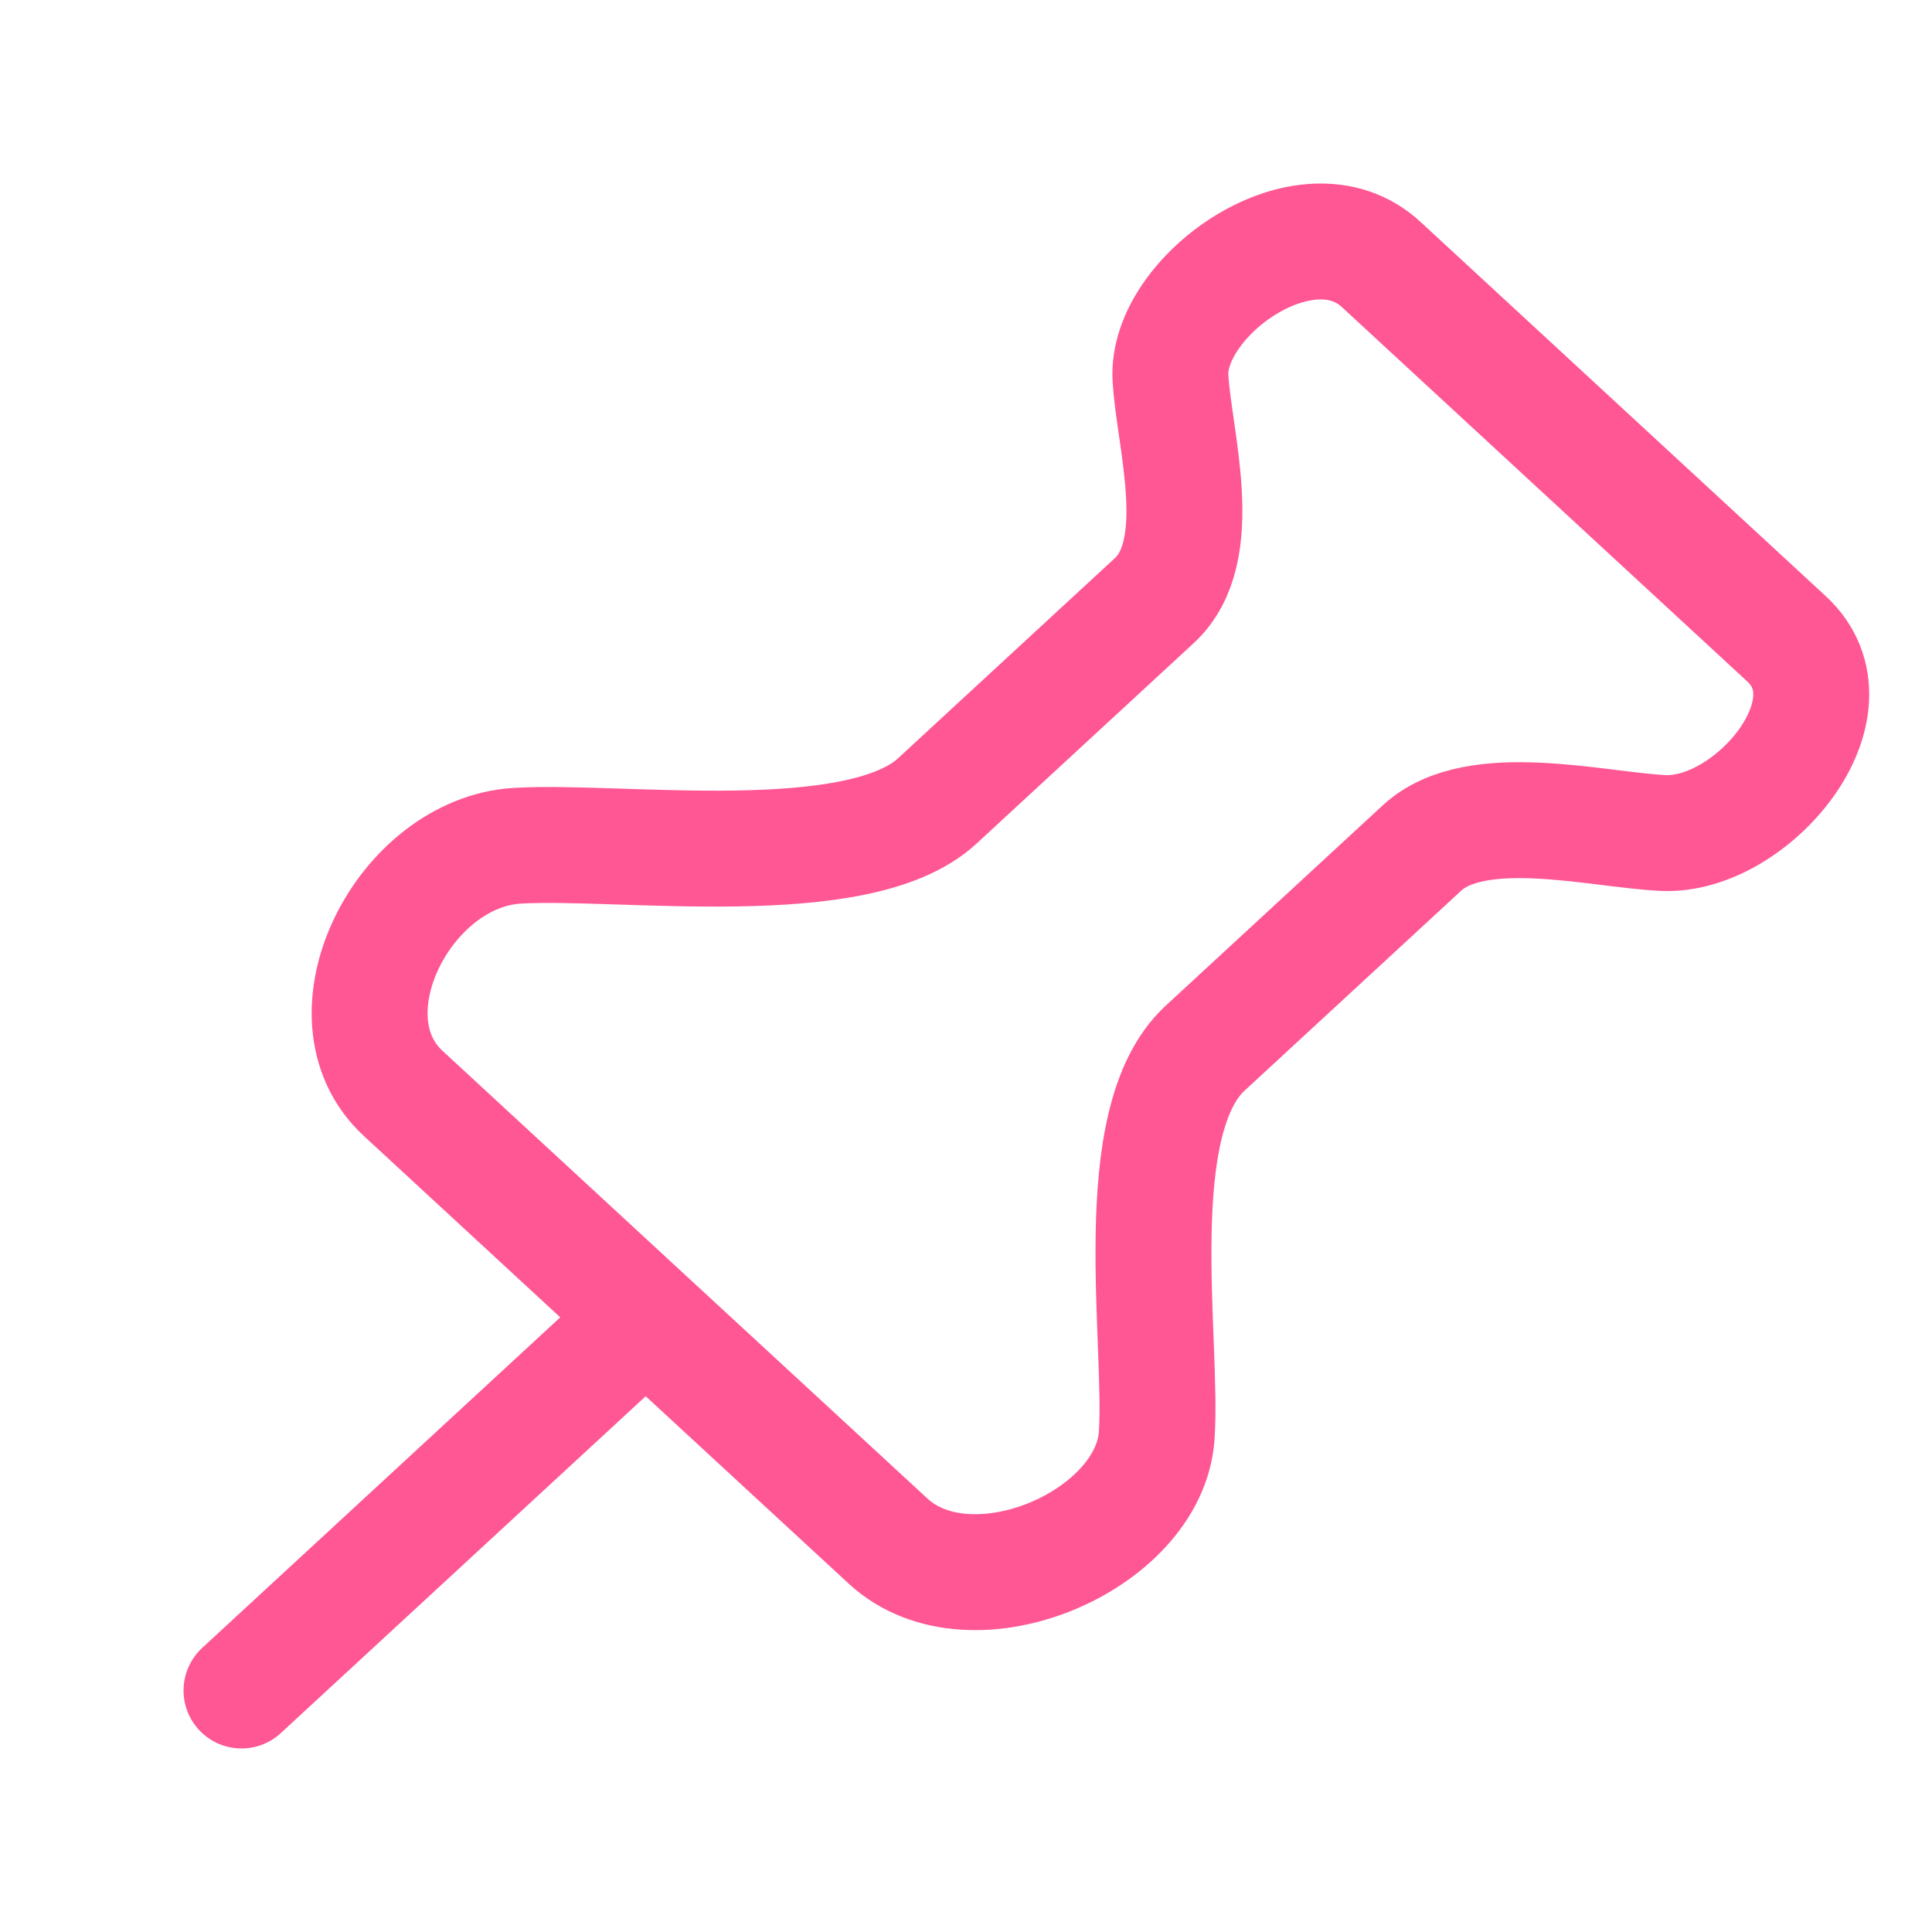
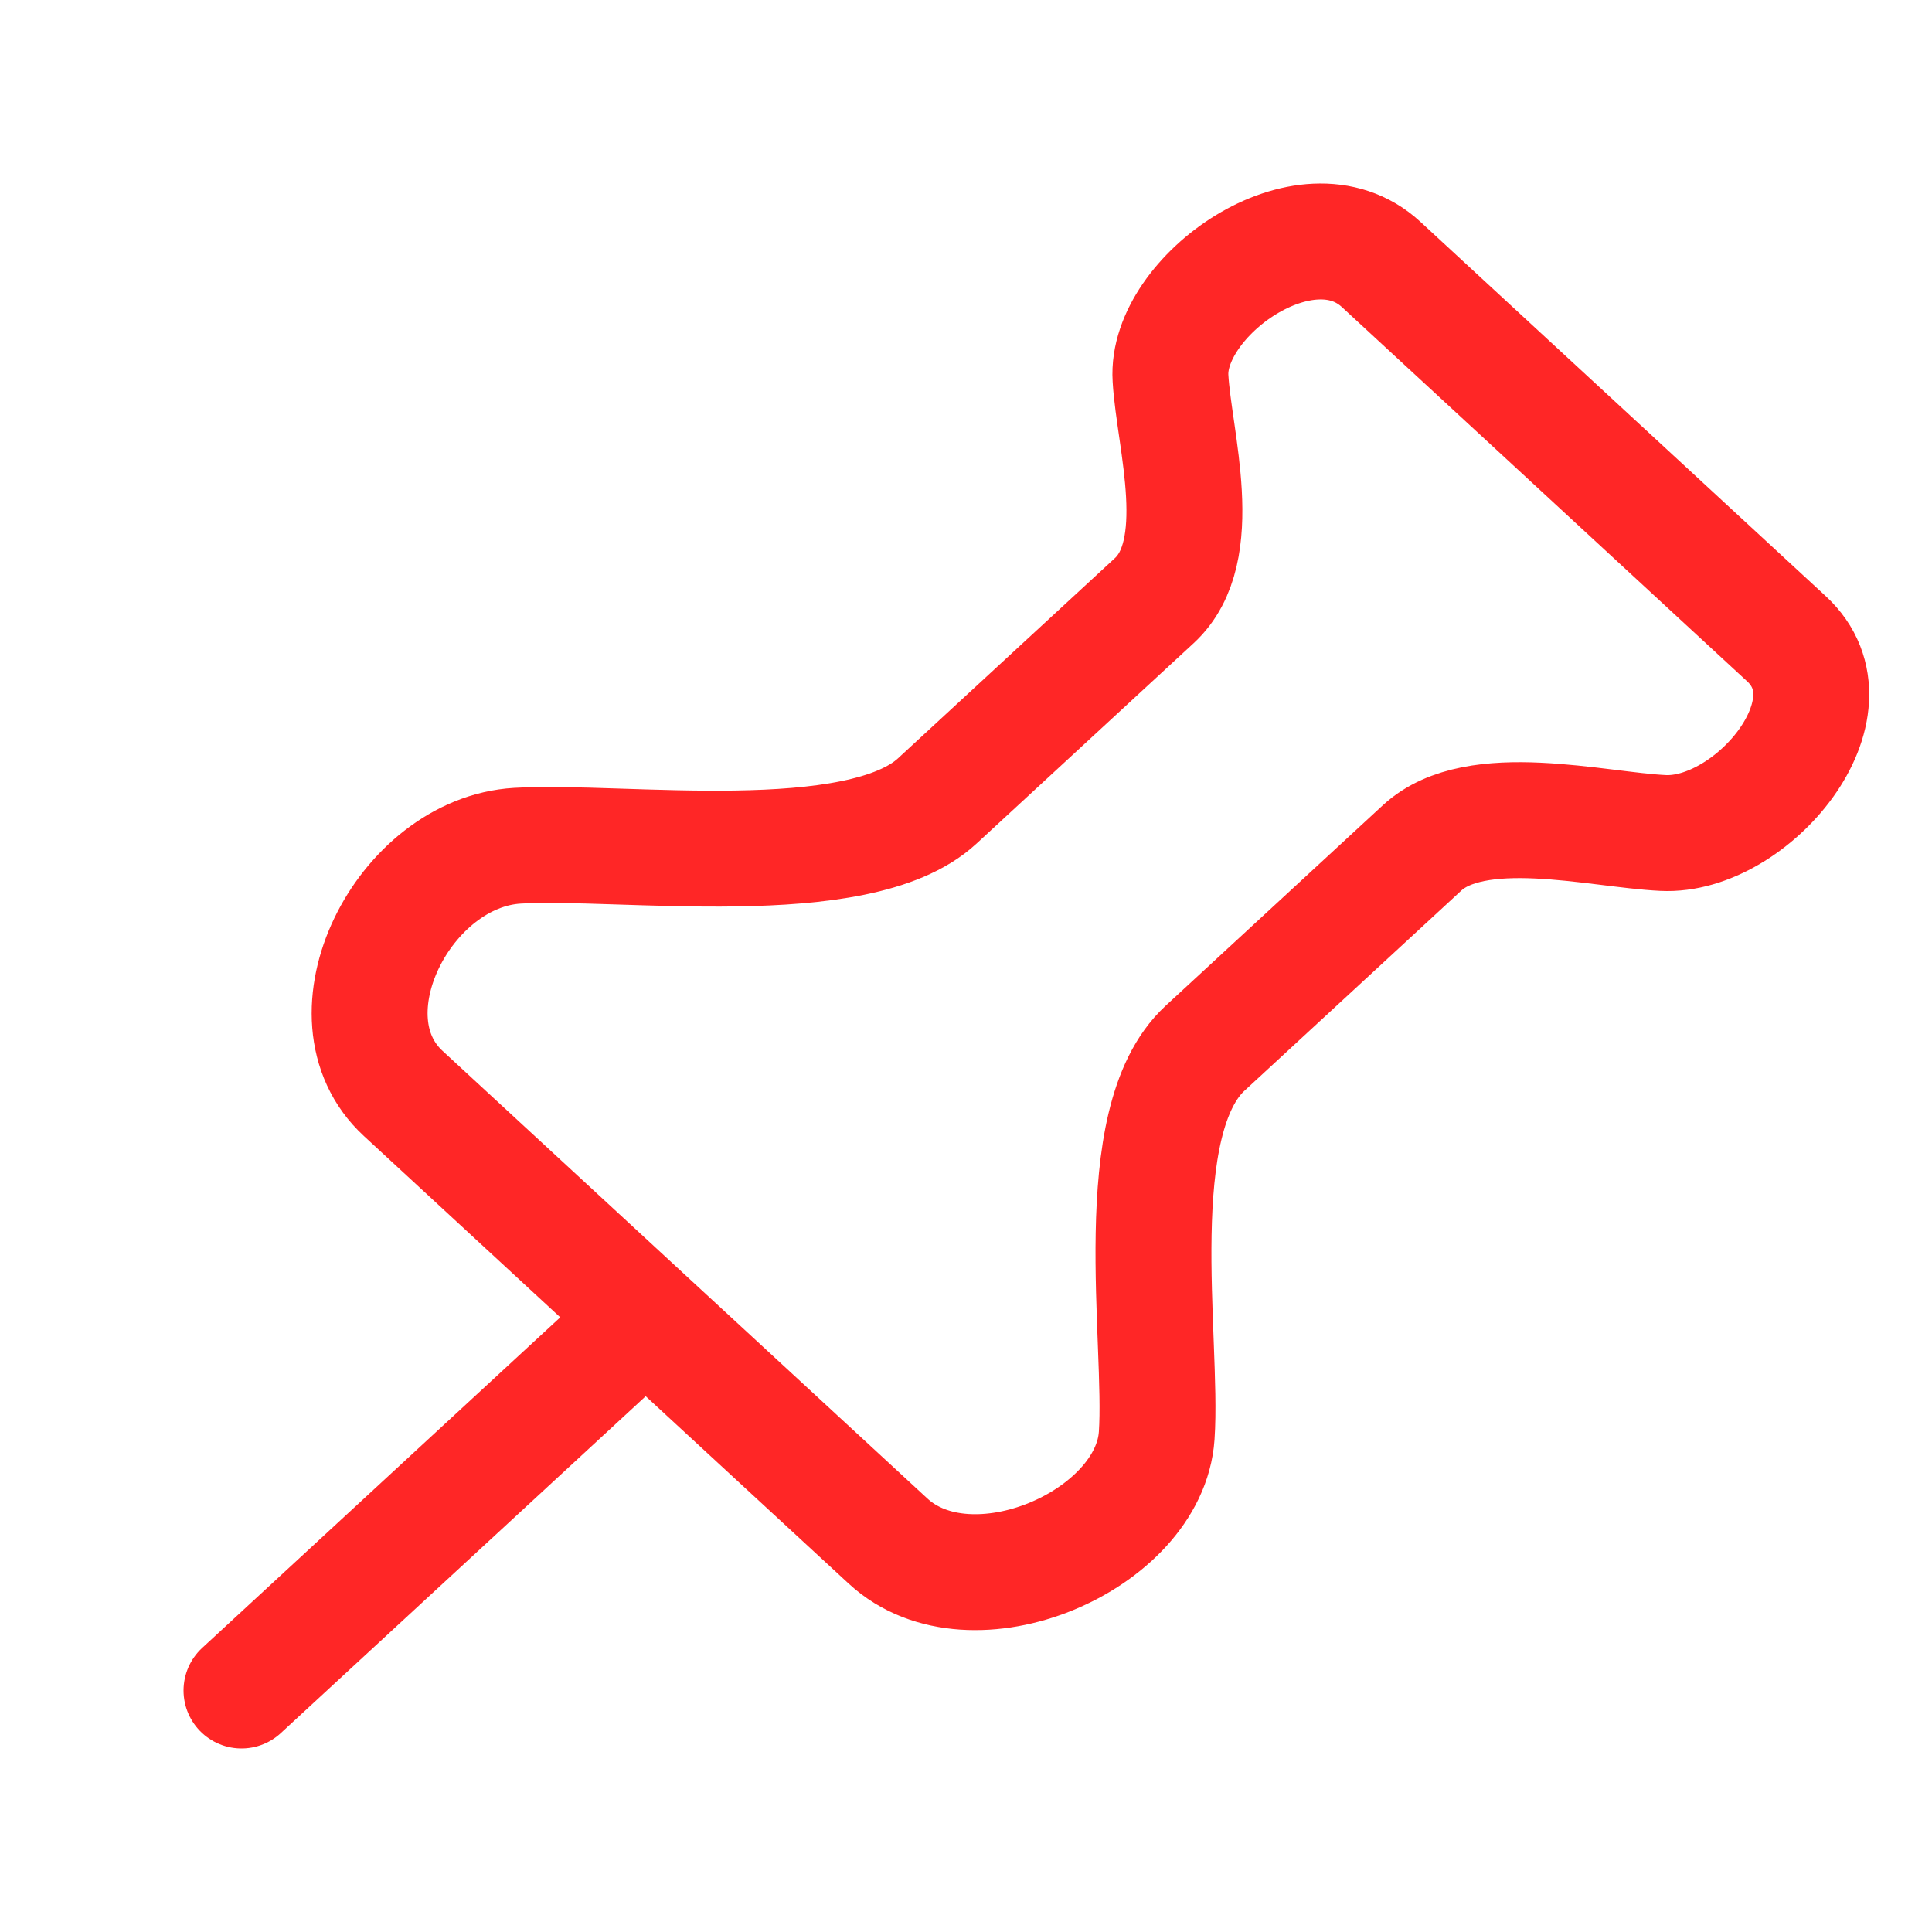
<svg xmlns="http://www.w3.org/2000/svg" width="20" height="20" viewBox="0 0 20 20" fill="none">
-   <path d="M2.5 17.5L6.68 13.641M6.684 13.637L4.175 11.32C3.313 10.526 4.18 8.823 5.357 8.755C6.421 8.692 8.883 9.048 9.702 8.292L11.95 6.217C12.507 5.702 12.153 4.551 12.117 3.916C12.064 3.069 13.523 2.023 14.297 2.737L18.492 6.611C19.268 7.326 18.131 8.668 17.216 8.623C16.528 8.59 15.28 8.263 14.722 8.777L12.474 10.852C11.656 11.608 12.041 13.88 11.974 14.862C11.9 15.949 10.055 16.749 9.193 15.953L6.684 13.637Z" stroke="#FF5694" stroke-width="1.2" stroke-linecap="round" stroke-linejoin="round" />
+   <path d="M2.5 17.5L6.68 13.641M6.684 13.637L4.175 11.32C3.313 10.526 4.18 8.823 5.357 8.755C6.421 8.692 8.883 9.048 9.702 8.292L11.95 6.217C12.507 5.702 12.153 4.551 12.117 3.916C12.064 3.069 13.523 2.023 14.297 2.737L18.492 6.611C19.268 7.326 18.131 8.668 17.216 8.623C16.528 8.59 15.28 8.263 14.722 8.777L12.474 10.852C11.656 11.608 12.041 13.88 11.974 14.862C11.9 15.949 10.055 16.749 9.193 15.953L6.684 13.637Z" stroke="#FF2626" stroke-width="1.2" stroke-linecap="round" stroke-linejoin="round" />
</svg>
